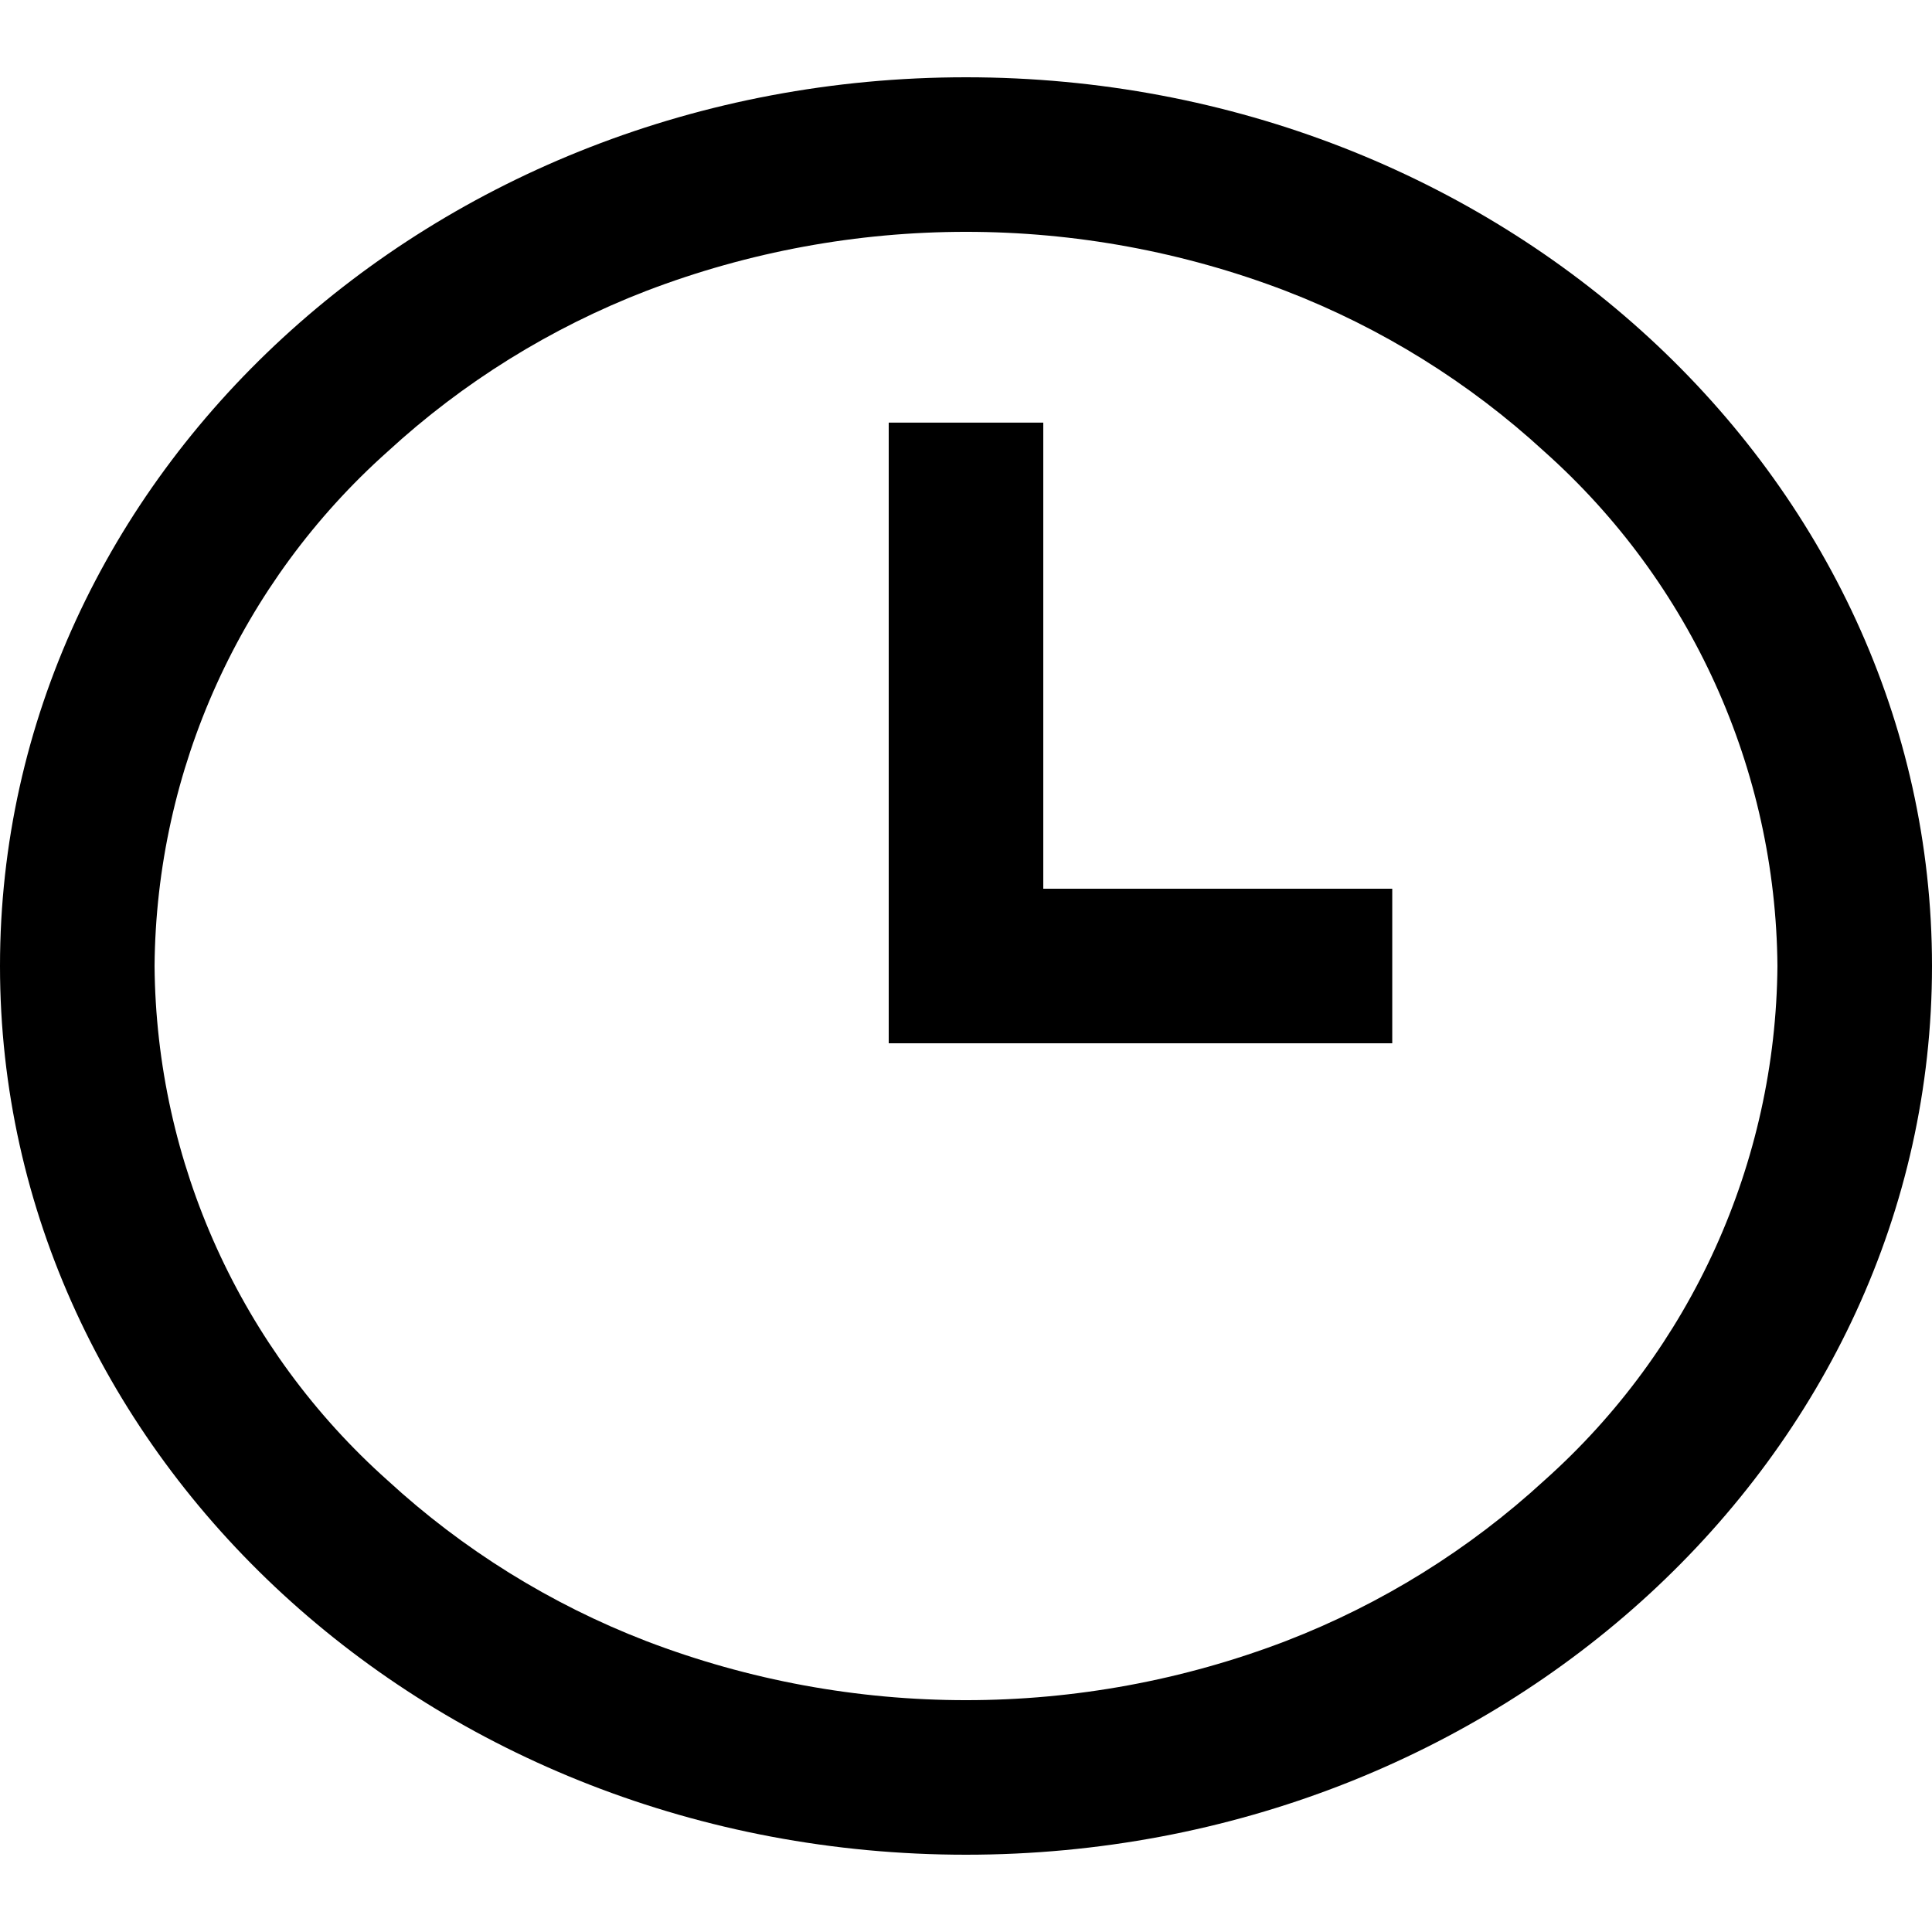
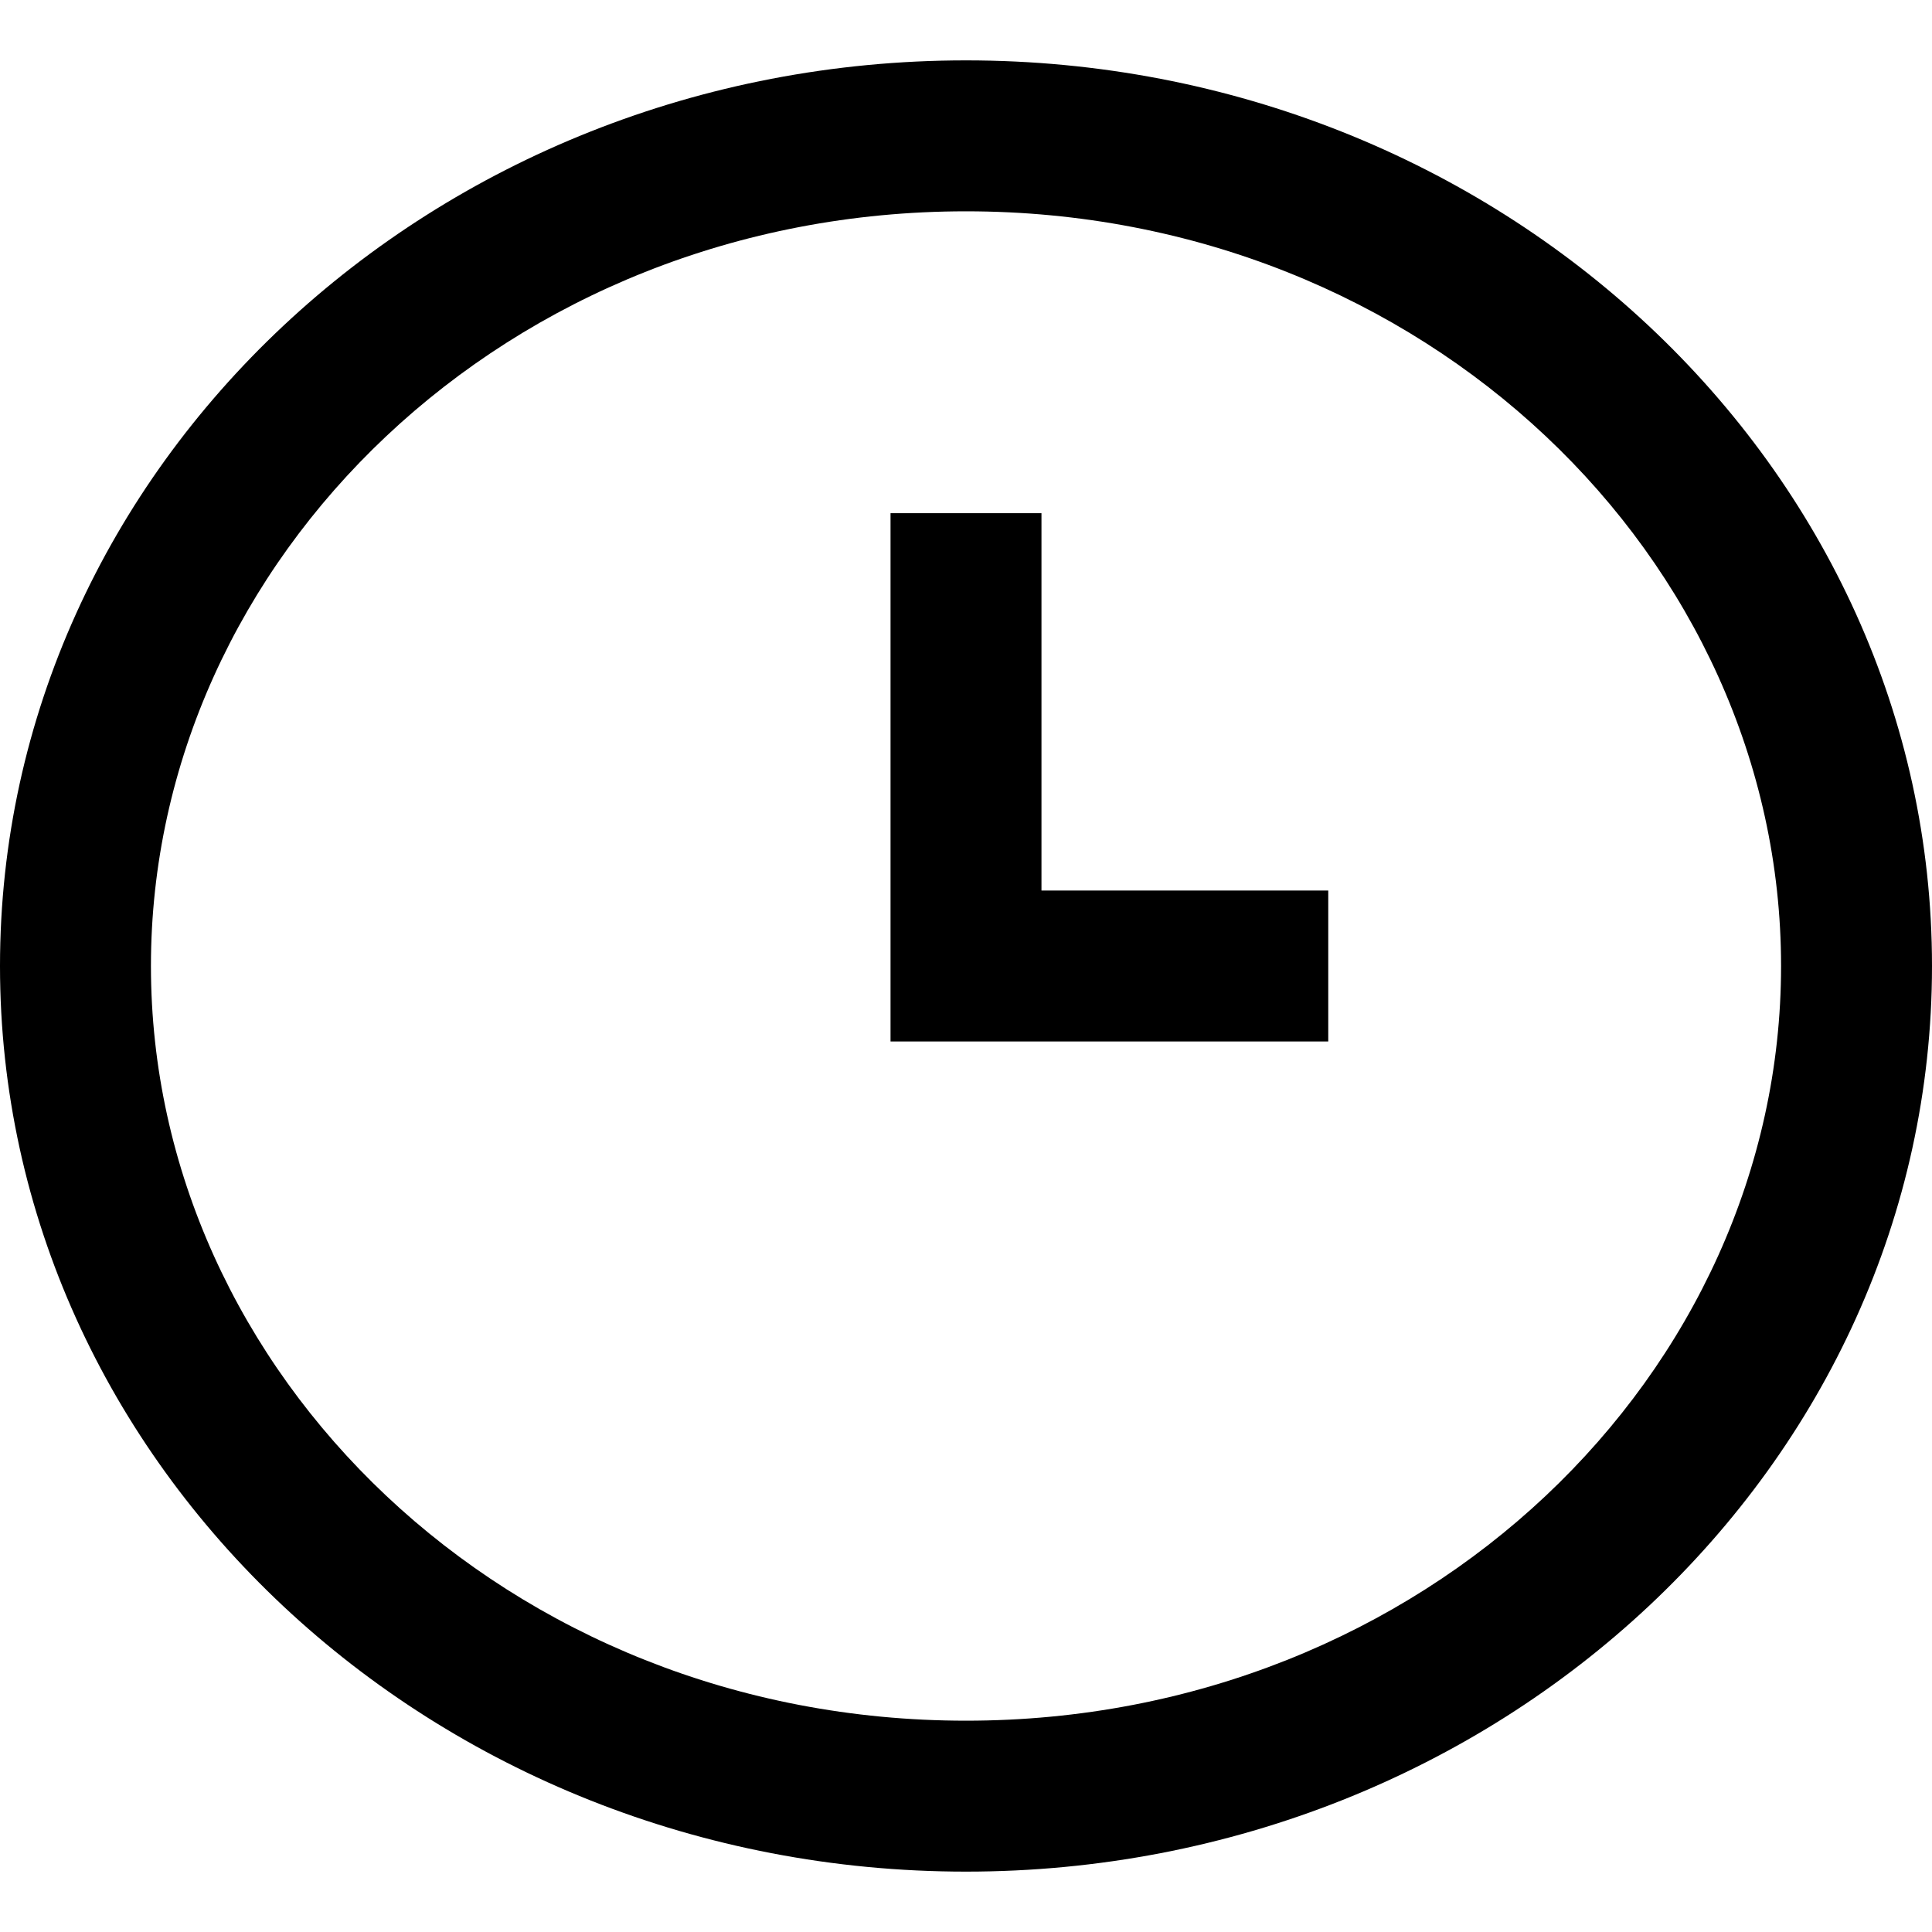
<svg xmlns="http://www.w3.org/2000/svg" width="16" height="16" viewBox="0 0 16 16">
-   <path d="M8.64 3.5H7.36v5.14h4.17V7.36H8.64V3.5z" />
-   <path d="M8 .64C3.58.64 0 3.94 0 8s3.58 7.36 8 7.36 8-3.3 8-7.36S12.42.64 8 .64zm4.79 11.62a6.76 6.76 0 01-2.14 1.33 7.41 7.41 0 01-5.3 0 6.76 6.76 0 01-2.14-1.33A5.77 5.77 0 011.28 8a5.77 5.77 0 011.93-4.26 6.76 6.76 0 012.14-1.33 7.41 7.41 0 015.3 0 6.76 6.76 0 012.14 1.33A5.77 5.77 0 0114.72 8a5.77 5.77 0 01-1.93 4.26z" />
+   <path fill-rule="evenodd" d="M14.75 8c0-3.37-2.95-6.25-6.75-6.25S1.25 4.63 1.25 8 4.2 14.25 8 14.25s6.75-2.88 6.75-6.25zM16 8C16 3.865 12.413.5 8 .5S0 3.865 0 8s3.587 7.5 8 7.5 8-3.365 8-7.5z" />
+   <path fill-rule="evenodd" d="M7.375 4.25h1.25v3.125H11v1.25H7.375V4.25z" />
</svg>
